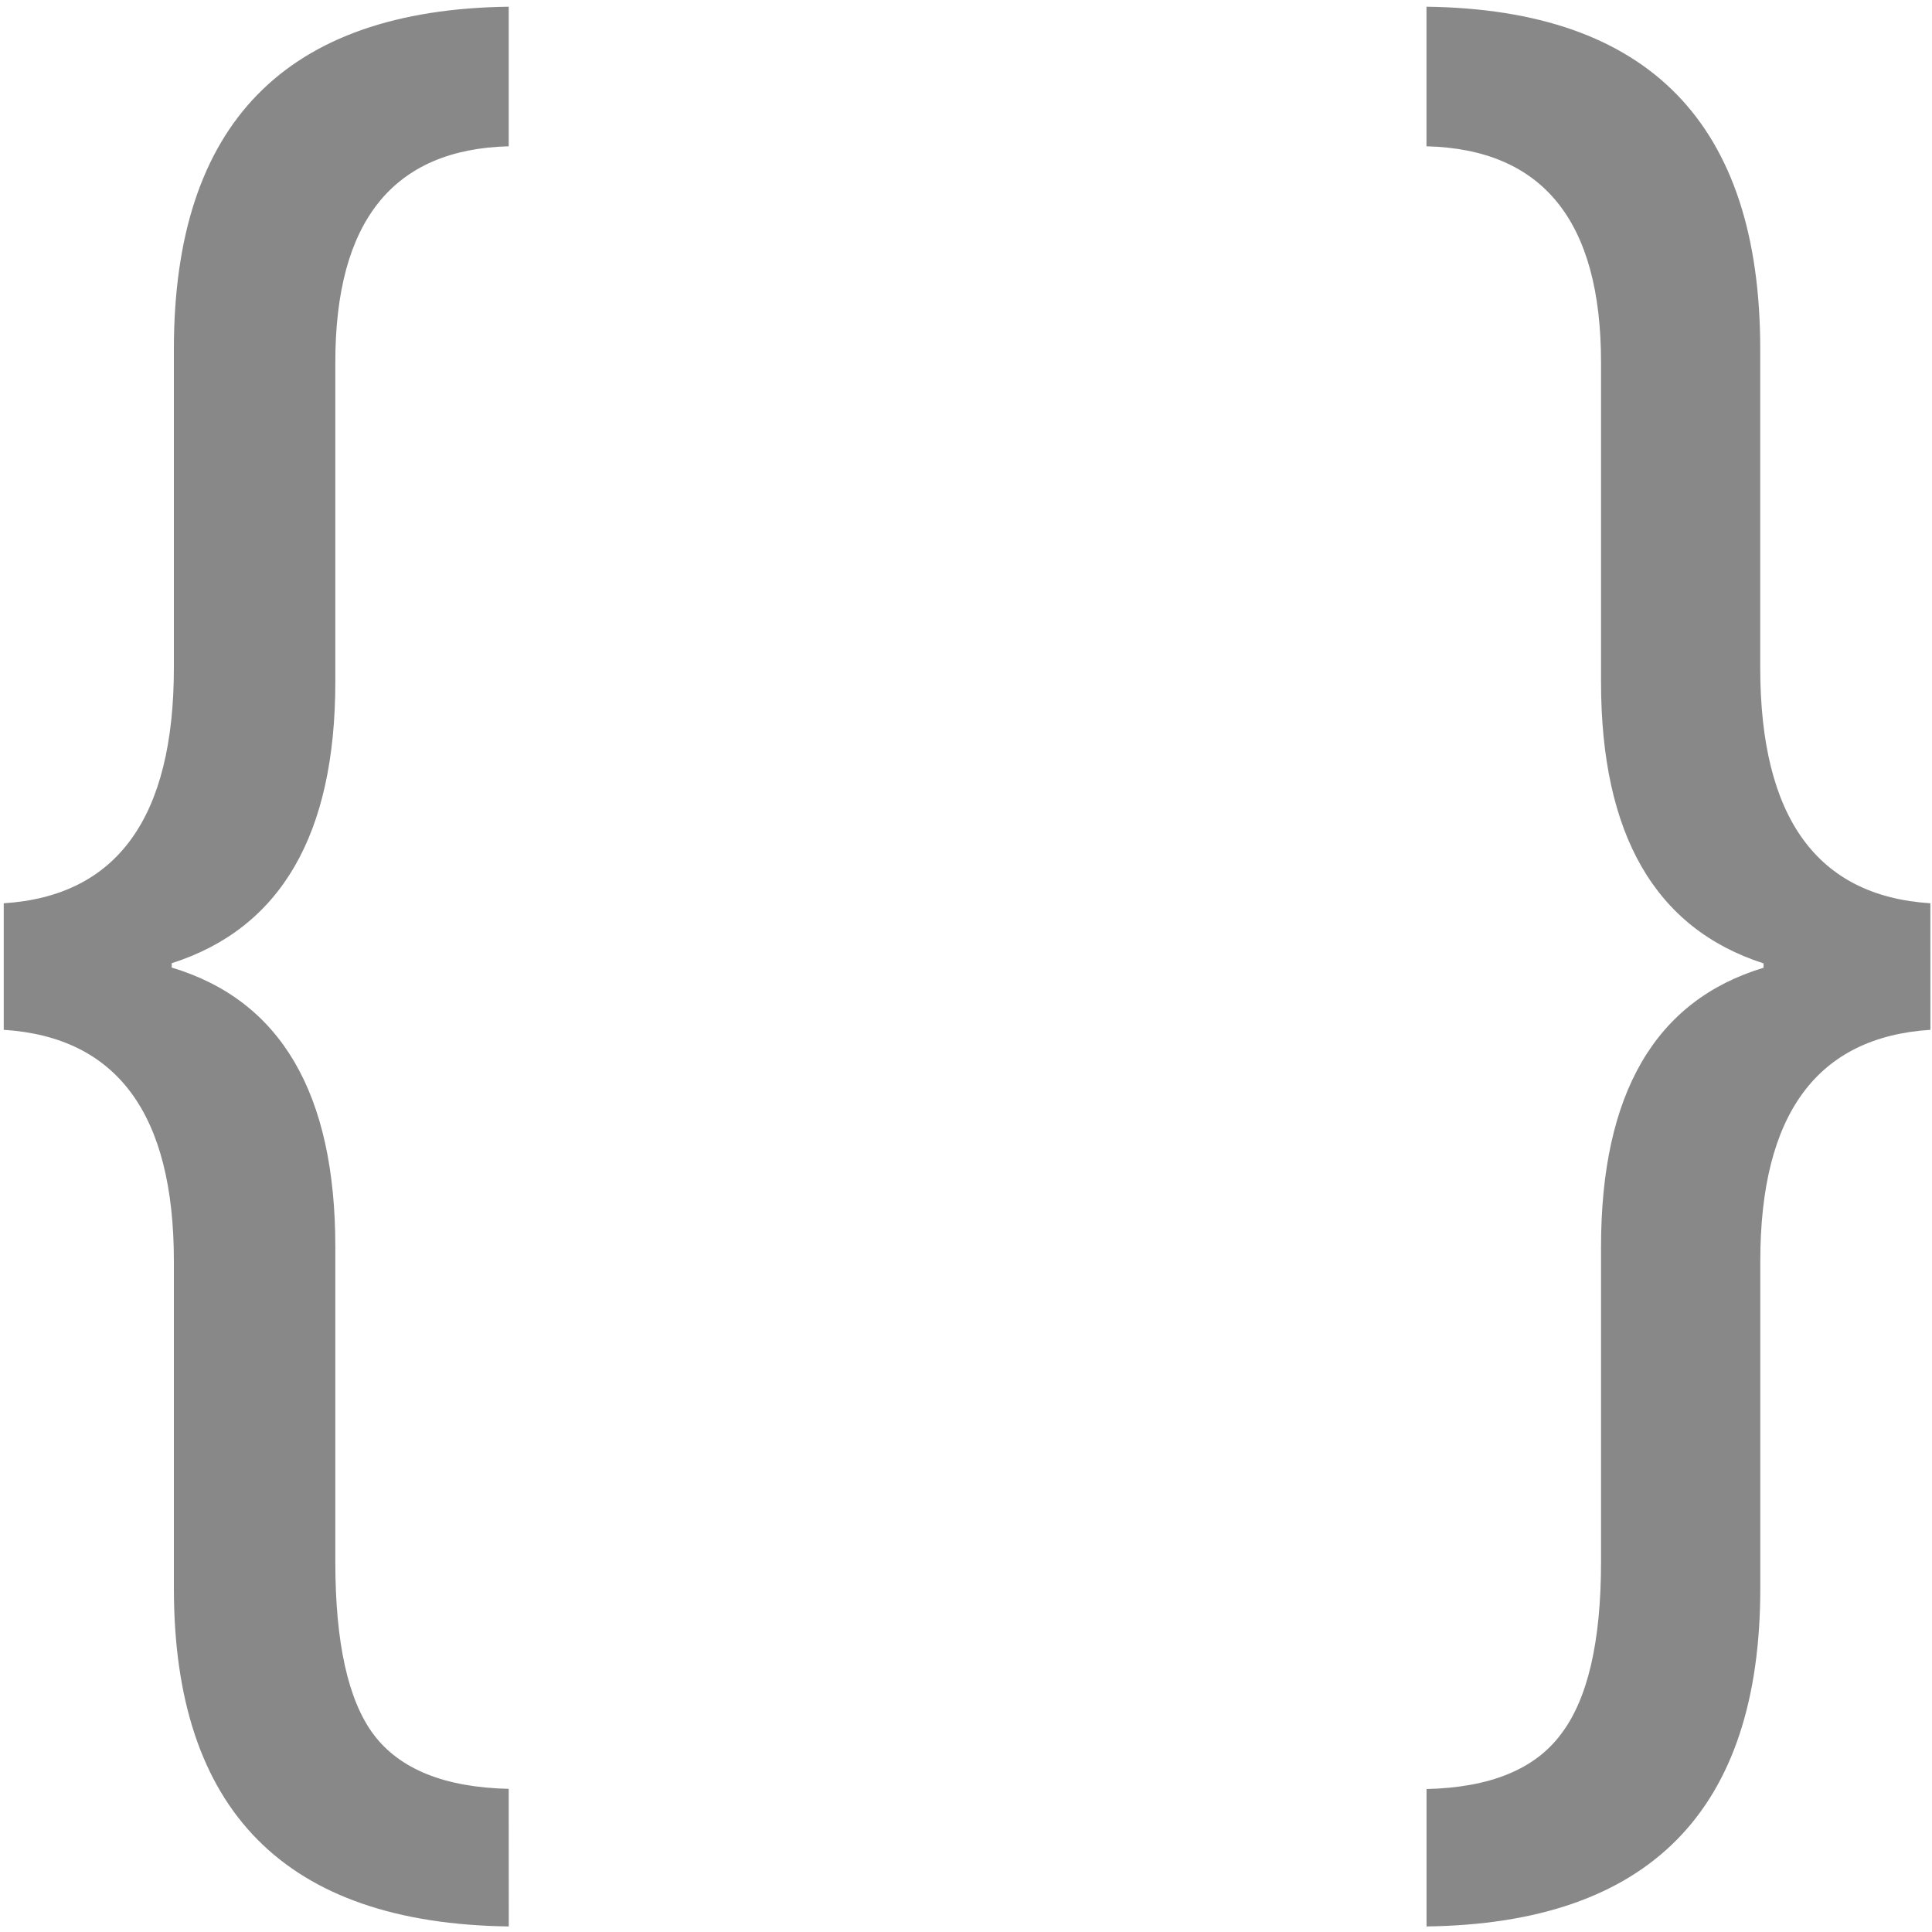
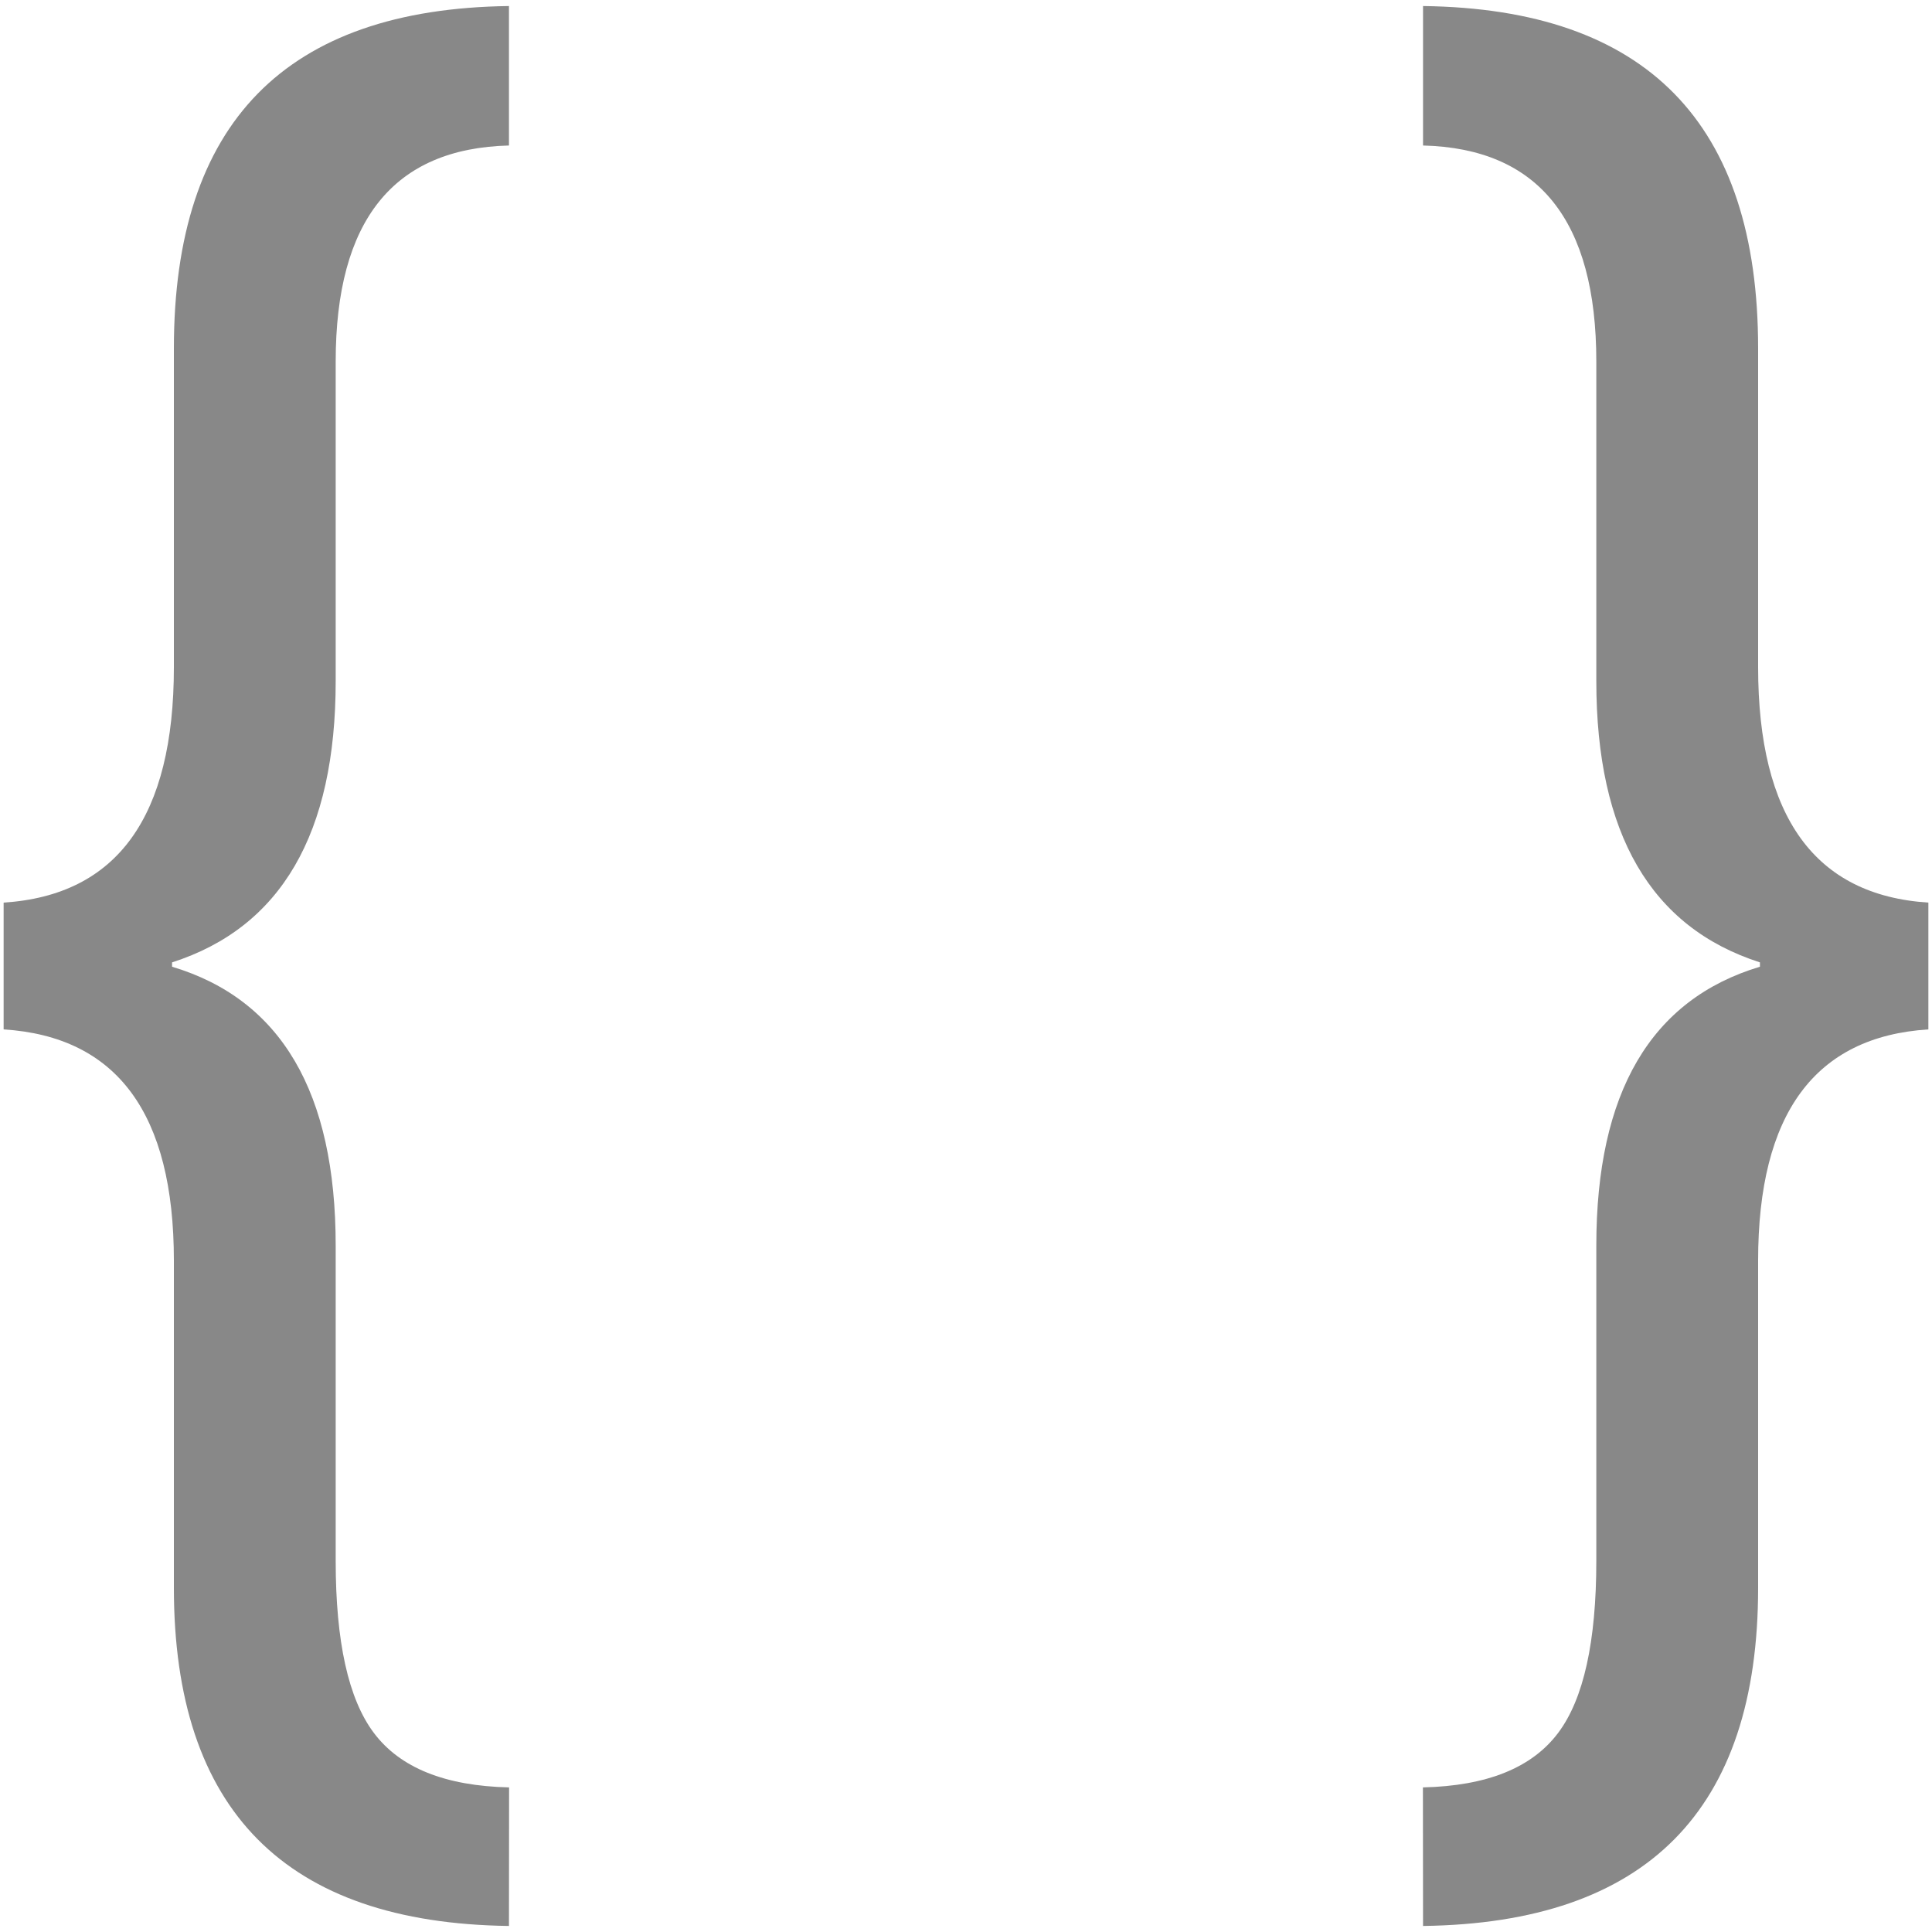
<svg xmlns="http://www.w3.org/2000/svg" viewBox="0 0 32 32">
  <style type="text/css">
- 		path { fill: #888; }
- 
+ 		svg { fill: #888; }
		@media (prefers-color-scheme: light) {
- 			path { fill: #666; }
+ 			svg { fill: #666; }
		}
	</style>
-   <path d="M 8.427,31.908 Q 2.88,31.835 2.88,26.307 V 20.887 q 0,-3.649 -2.818,-3.83 V 14.961 Q 2.88,14.781 2.88,11.059 V 5.784 q 0,-5.601 5.546,-5.673 V 2.423 Q 5.554,2.496 5.554,6 v 5.293 q 0,3.794 -2.71,4.661 v 0.072 q 2.71,0.813 2.71,4.625 v 5.221 q 0,2.005 0.632,2.854 0.65,0.867 2.24,0.903 z" aria-label="{" />
-   <path d="m 31.974,17.057 q -2.818,0.181 -2.818,3.83 v 5.42 q 0,5.528 -5.528,5.601 v -2.276 q 1.572,-0.036 2.222,-0.903 0.668,-0.867 0.668,-2.854 v -5.221 q 0,-3.812 2.692,-4.625 v -0.072 Q 26.518,15.088 26.518,11.294 V 6 q 0,-3.505 -2.891,-3.577 V 0.111 q 5.528,0.072 5.528,5.673 v 5.275 q 0,3.722 2.818,3.902 z" aria-label="}" />
+   <path id="lb" d="m8.43 31.9q-5.55-0.072-5.55-5.6v-5.42q0-3.65-2.82-3.83v-2.1q2.82-0.181 2.82-3.9v-5.28q0-5.6 5.55-5.67v2.31q-2.87 0.072-2.87 3.58v5.29q0 3.79-2.71 4.66v0.072q2.71 0.813 2.71 4.62v5.22q0 2.01 0.632 2.85 0.65 0.867 2.24 0.903z" />
+   <use href="#lb" transform="scale(-1 1) translate(-32)" />
</svg>
